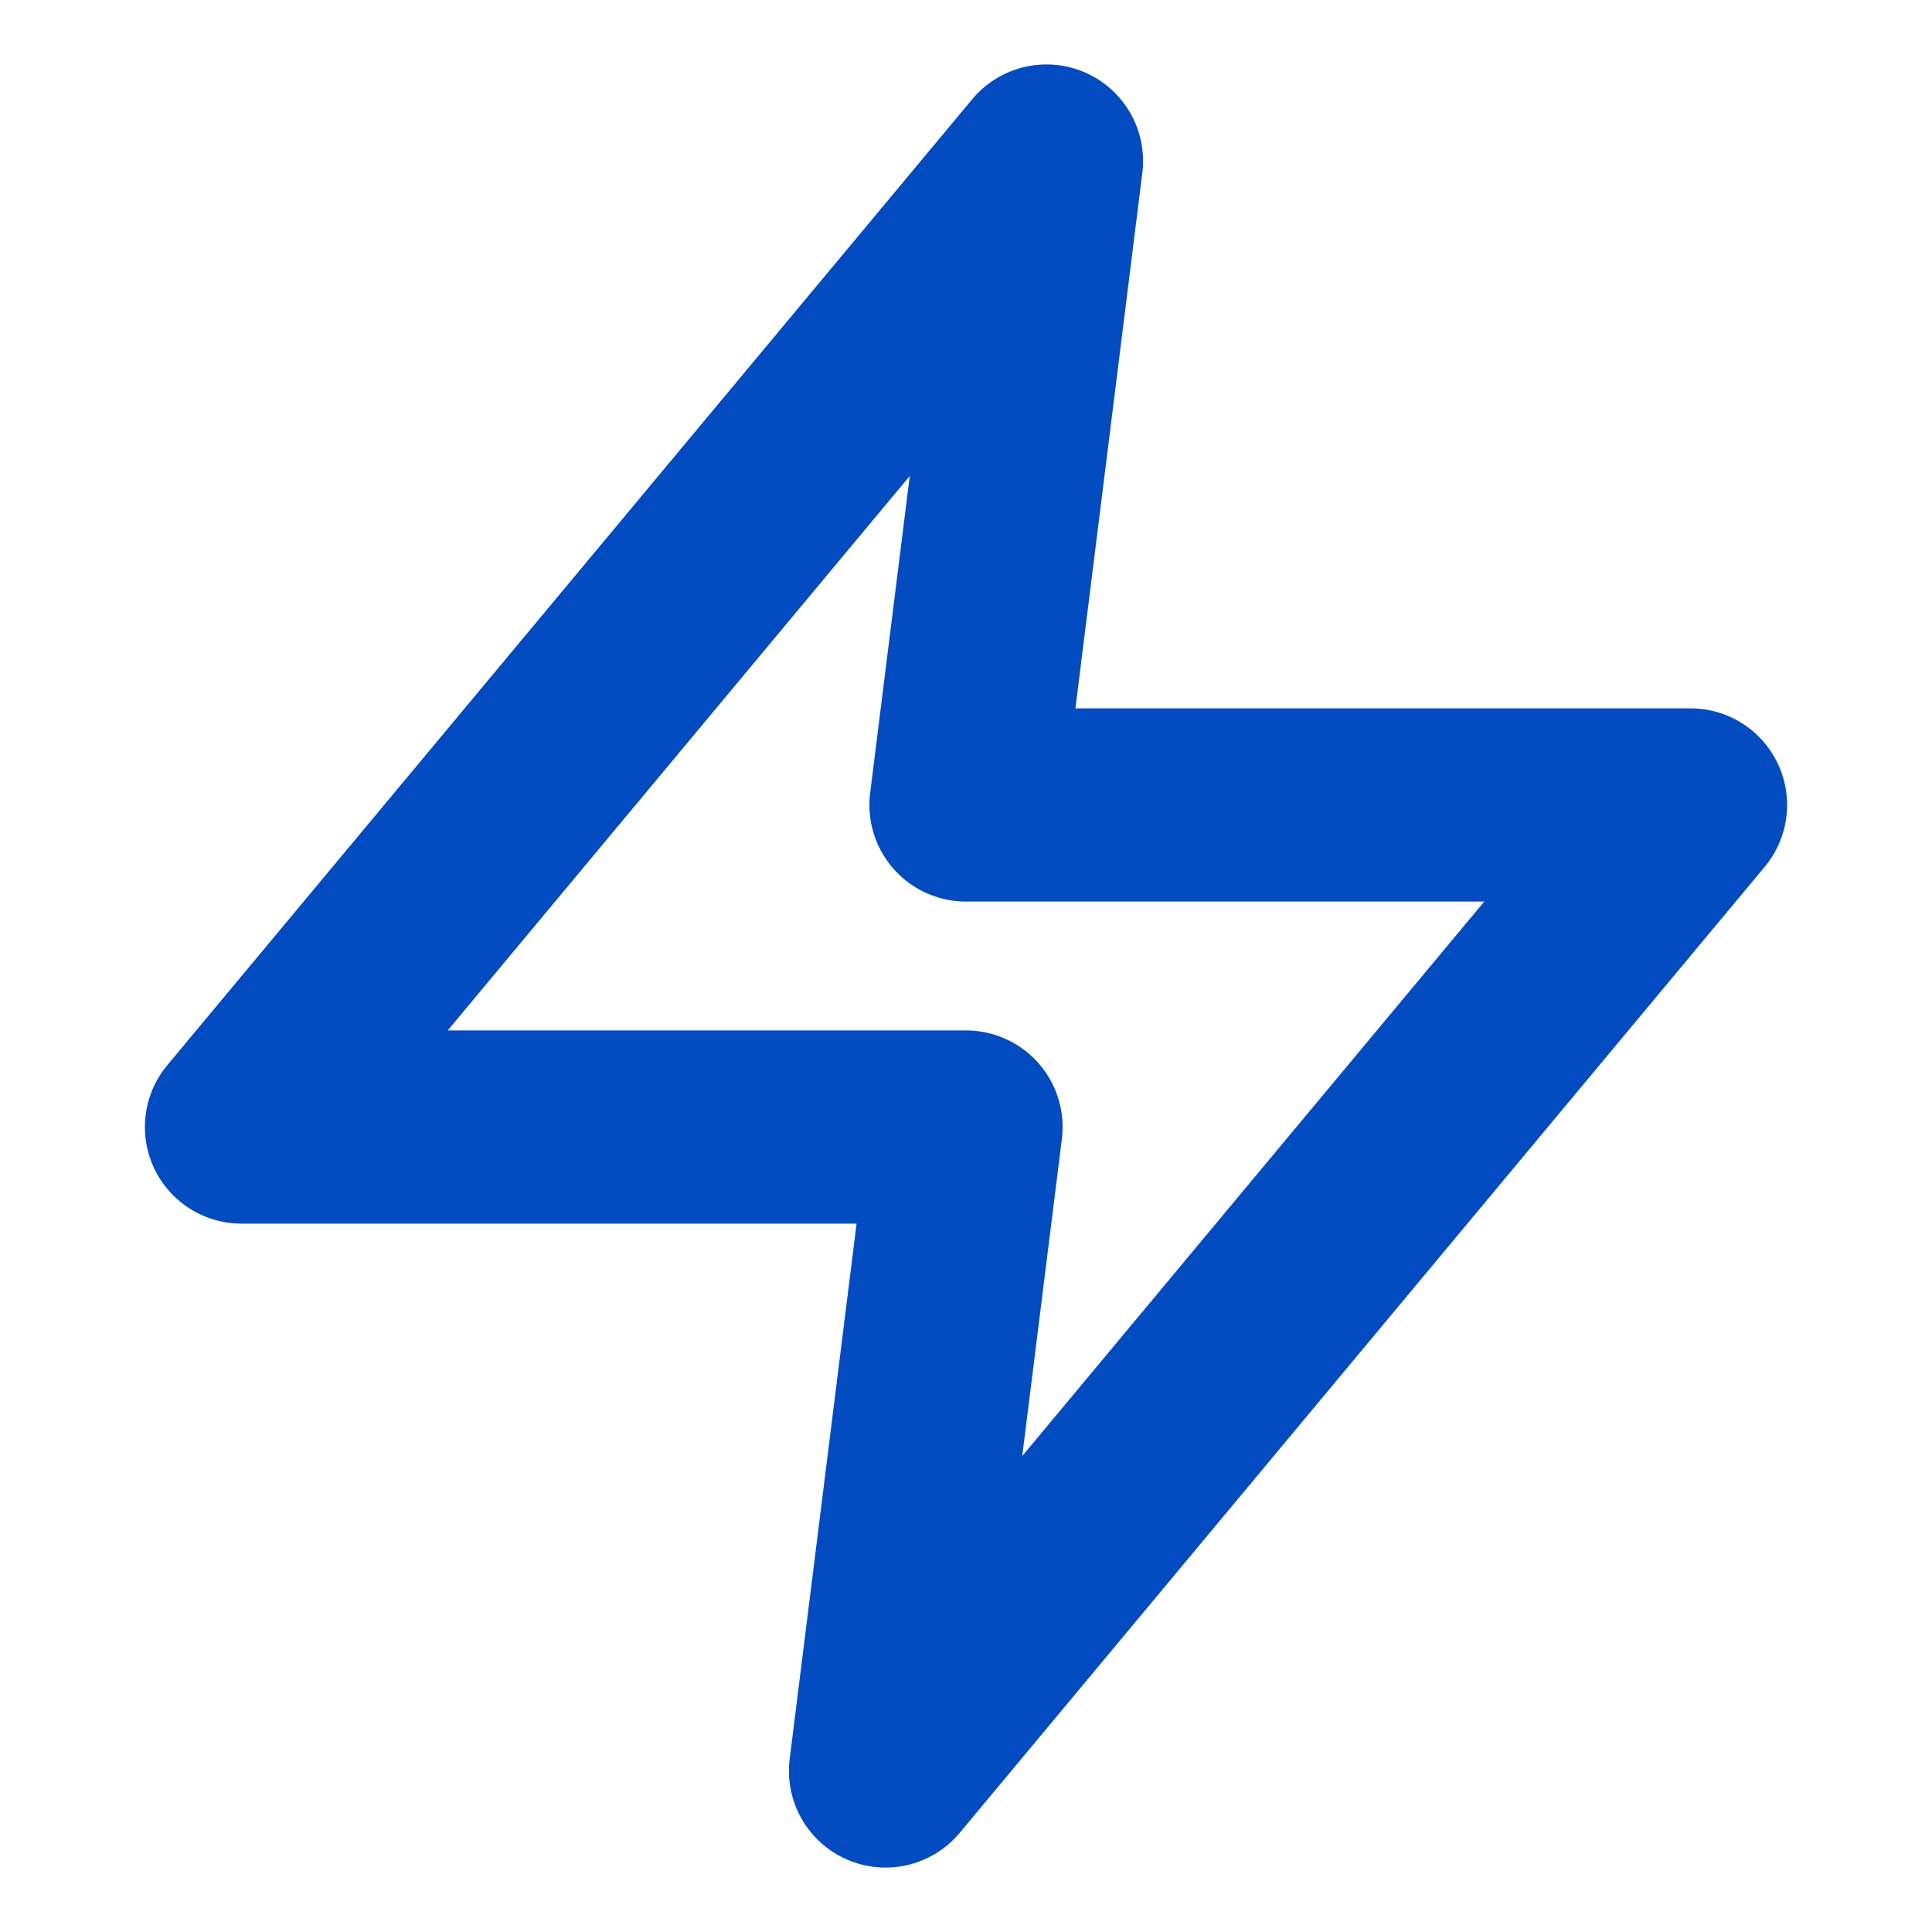
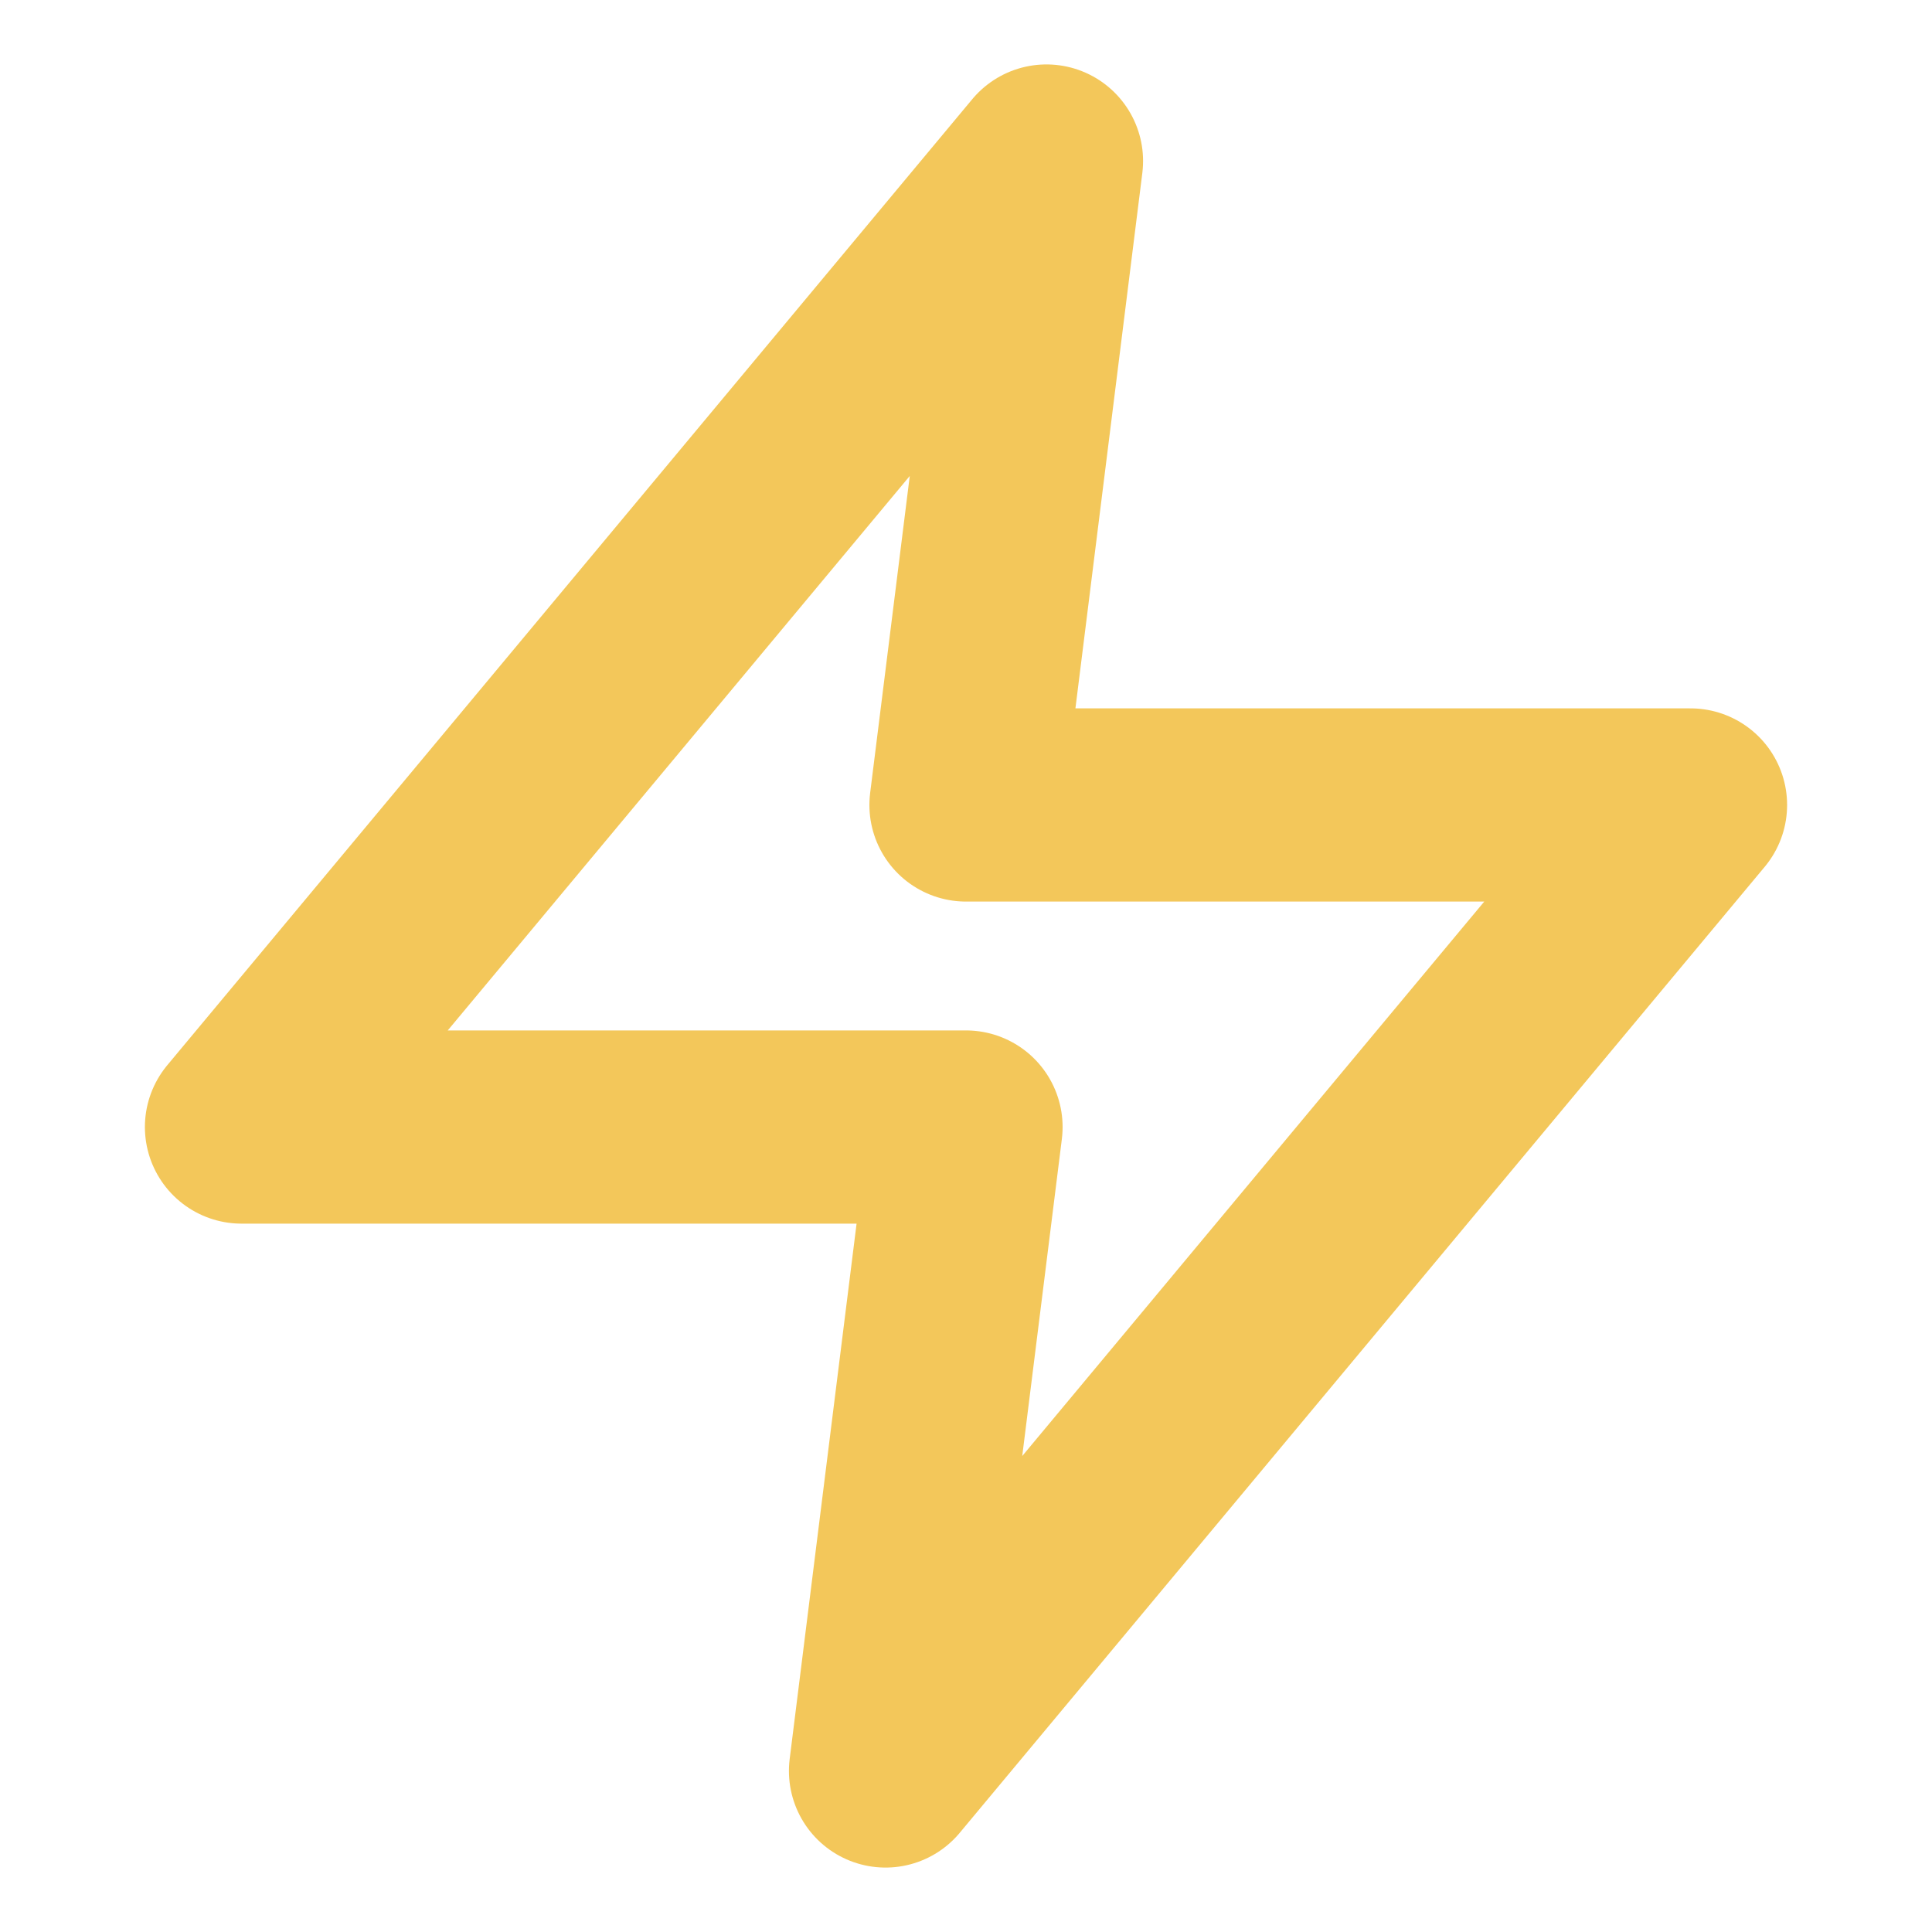
<svg xmlns="http://www.w3.org/2000/svg" width="20" height="20" viewBox="0 0 20 20" fill="none">
-   <path d="M10.833 1.667L2.5 11.667H10L9.167 18.333L17.5 8.333H10L10.833 1.667Z" stroke="#024BC0" stroke-width="2" stroke-linecap="round" stroke-linejoin="round" />
+   <path d="M10.833 1.667L2.5 11.667H10L9.167 18.333L17.5 8.333H10L10.833 1.667Z" stroke="#F3C75A" stroke-width="2" stroke-linecap="round" stroke-linejoin="round" />
</svg>
